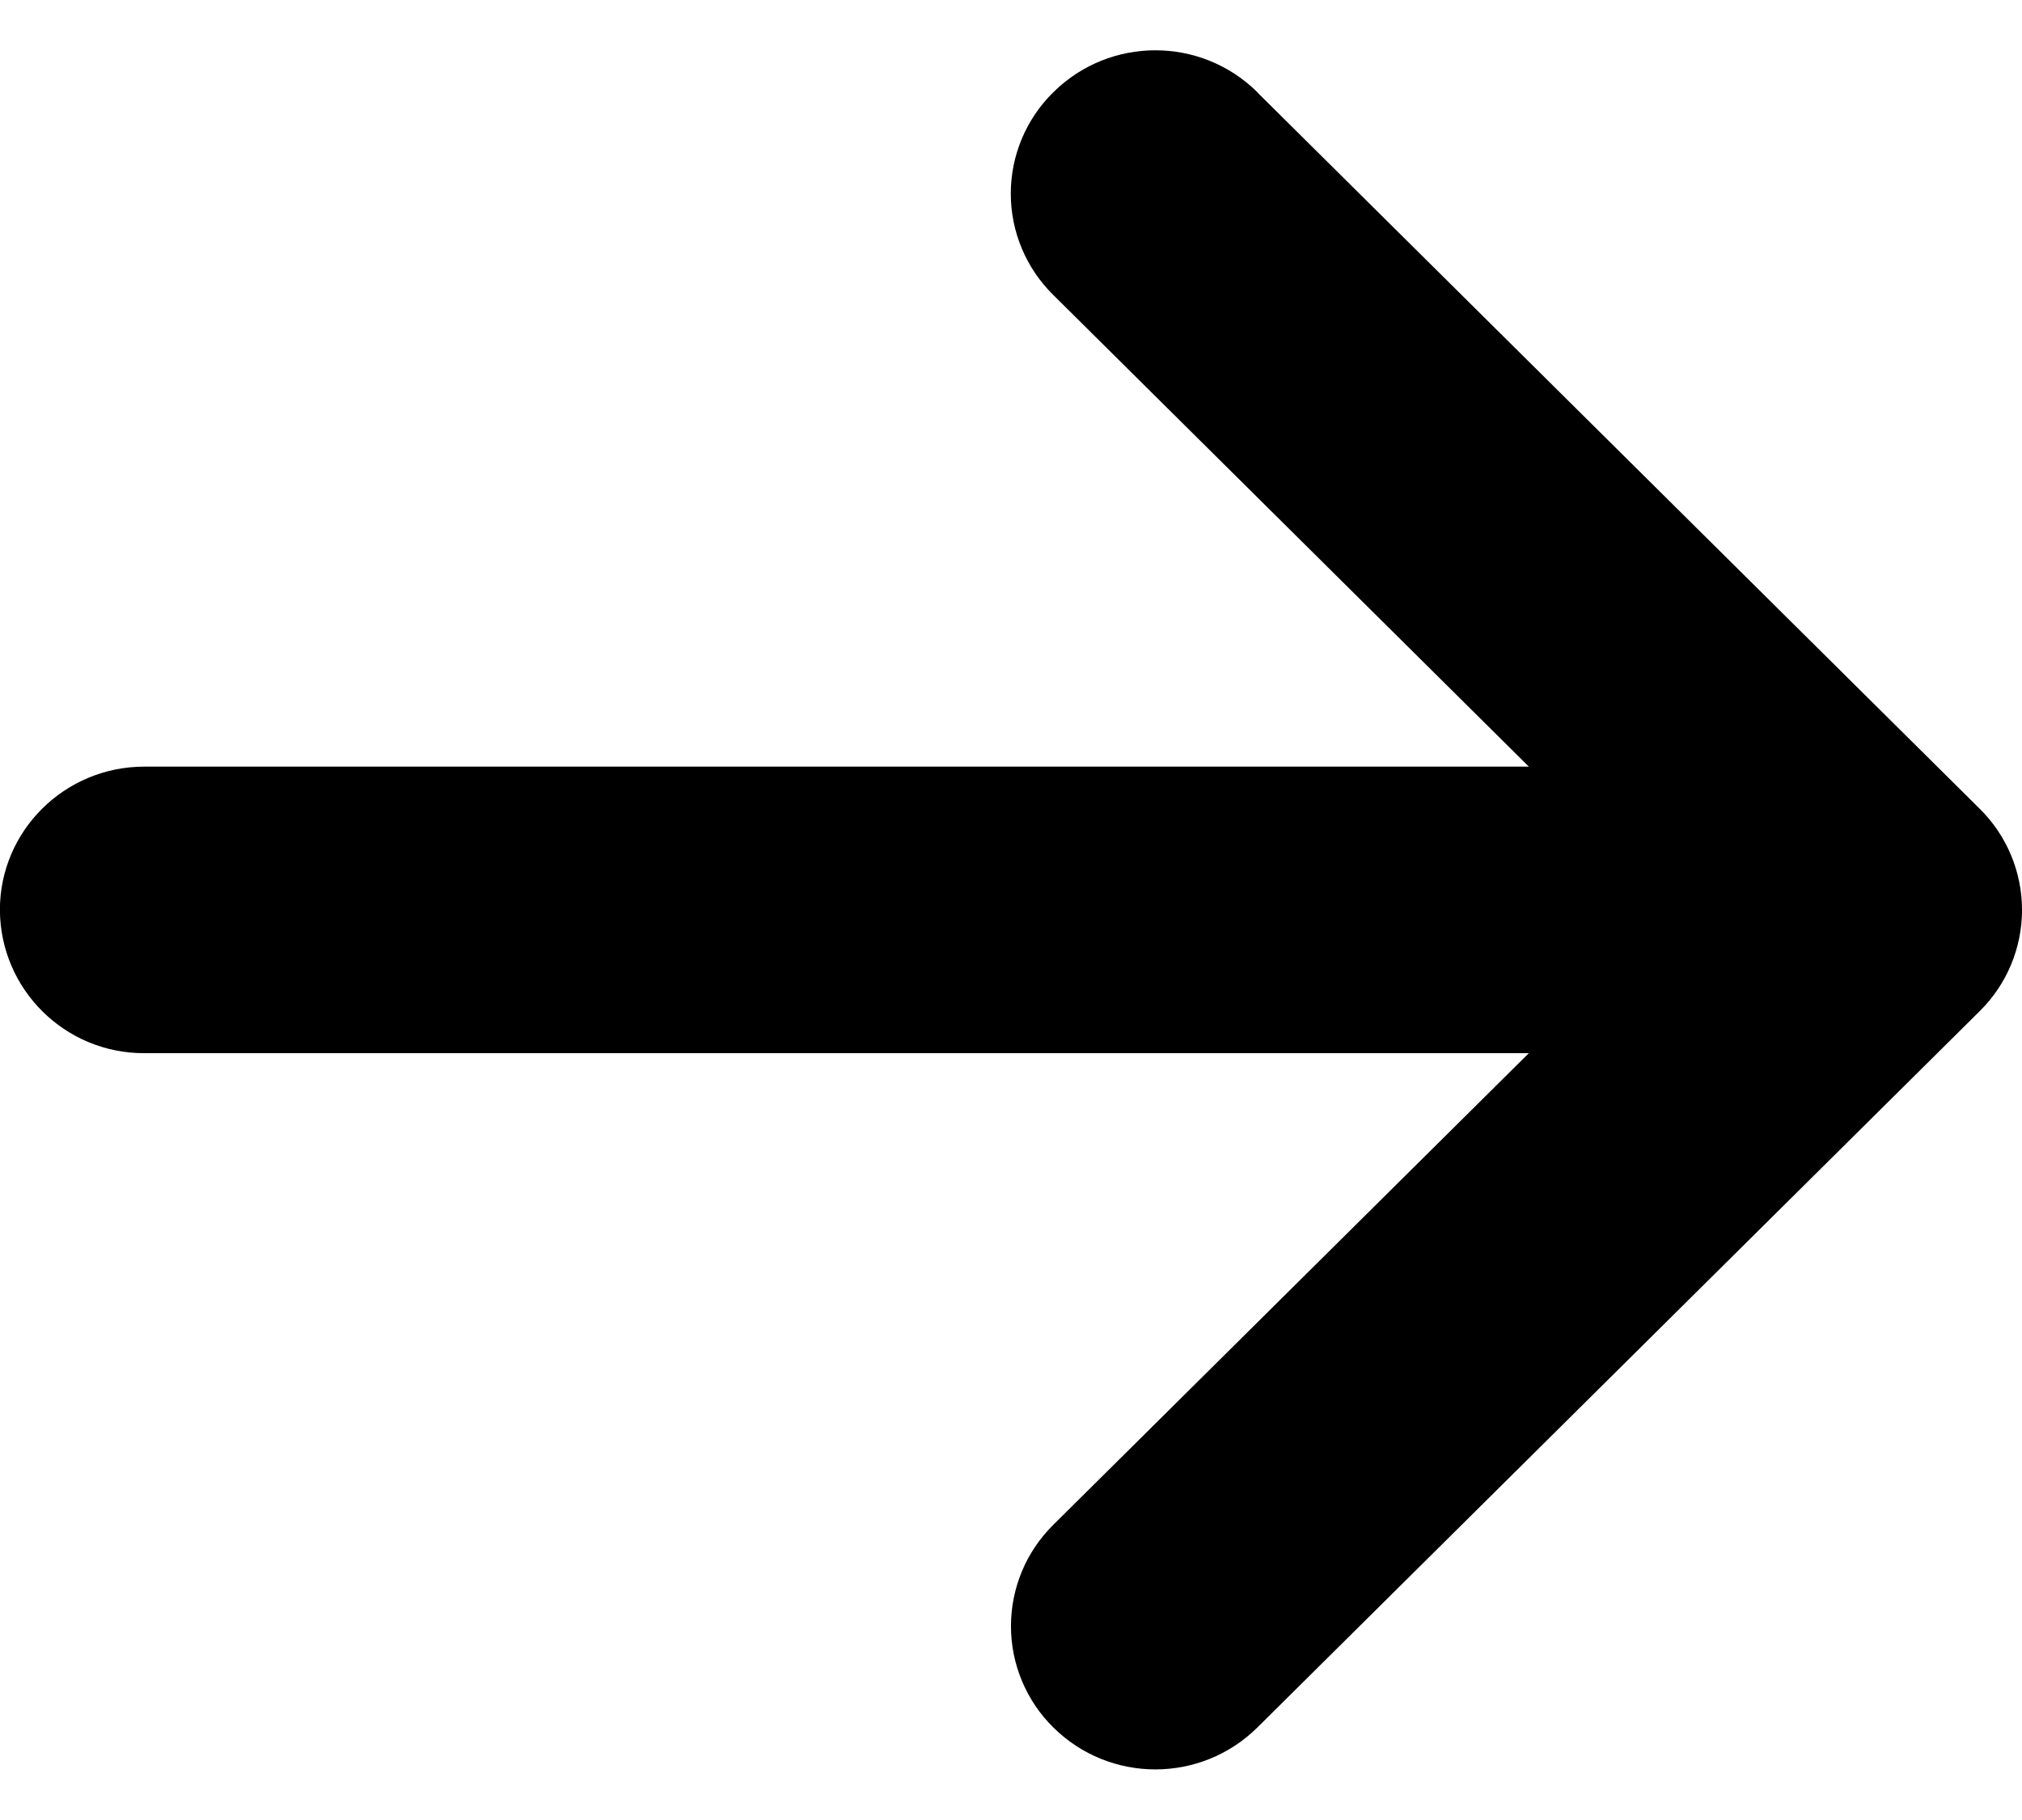
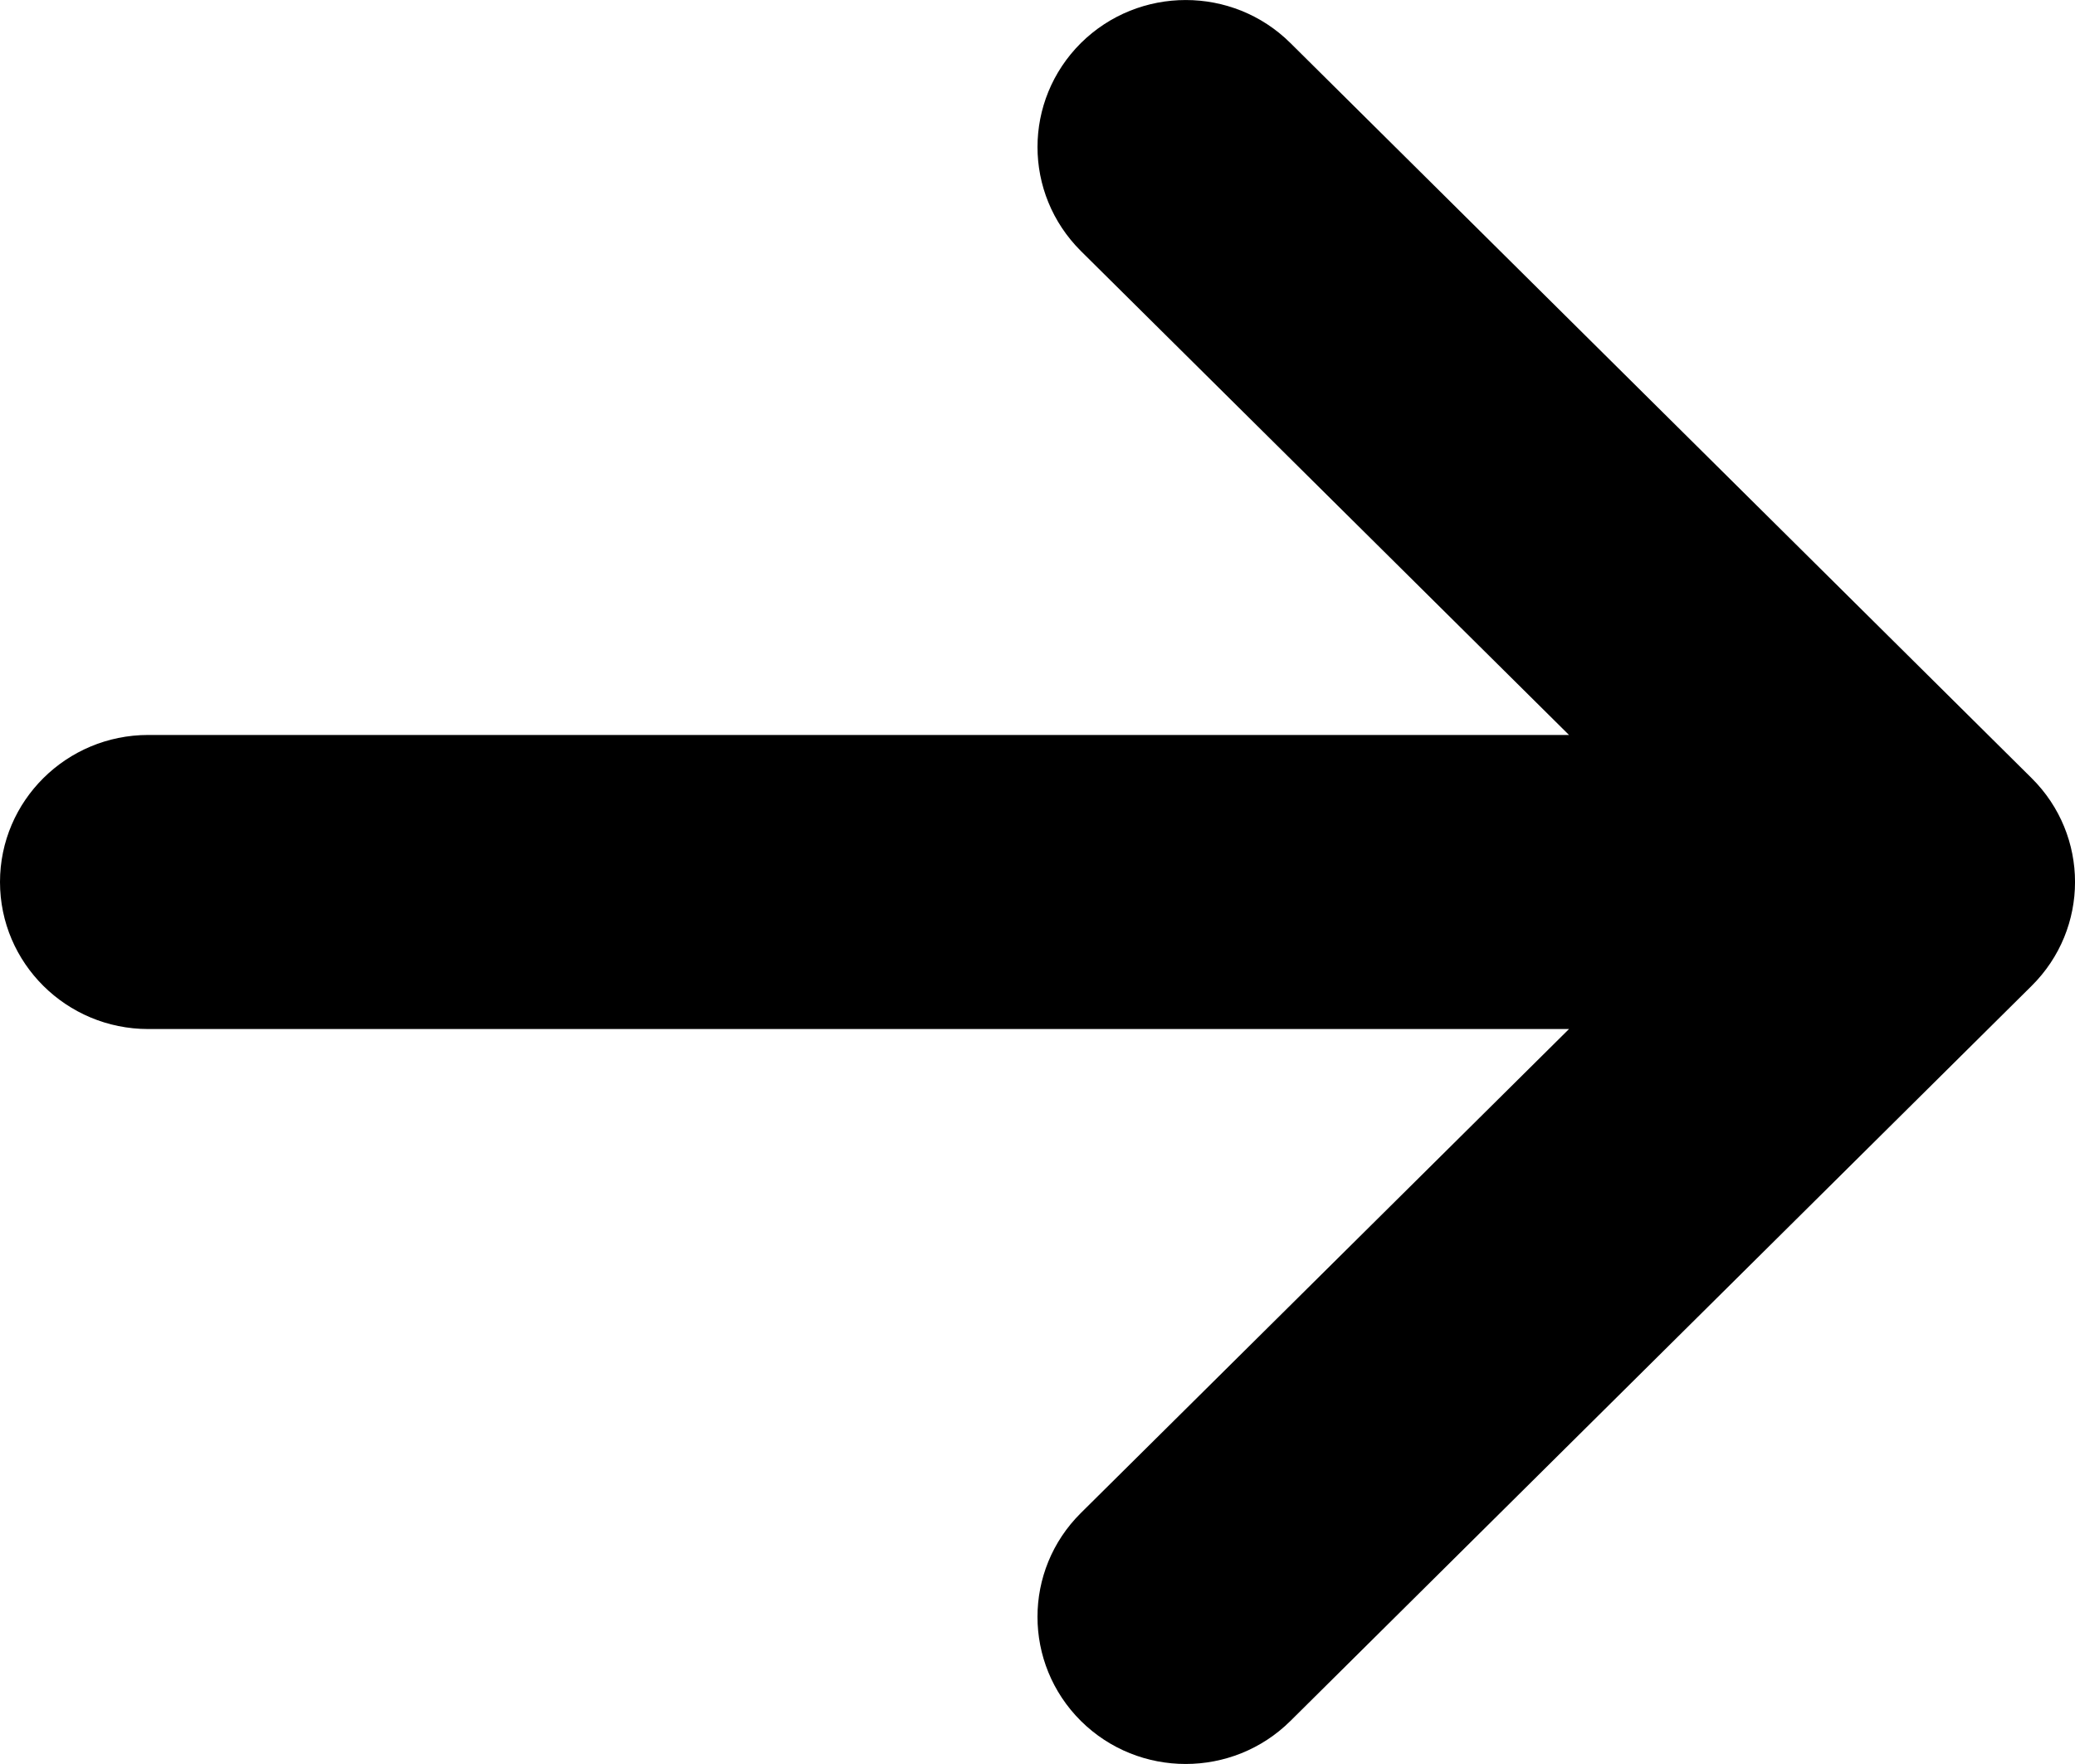
- <svg xmlns="http://www.w3.org/2000/svg" viewBox="0 0 20 18">
-   <path d="M12.438.915l7.143 7.083a1.406 1.406 0 0 1 0 2.003l-7.143 7.083a1.435 1.435 0 0 1-2.02 0 1.408 1.408 0 0 1 0-2.003l4.704-4.665H1.428A1.424 1.424 0 0 1-.001 8.999c0-.782.64-1.417 1.429-1.417h13.694l-4.704-4.665a1.405 1.405 0 0 1 0-2.004 1.435 1.435 0 0 1 2.02 0v.002z" />
+ <svg xmlns="http://www.w3.org/2000/svg" width="20px" height="17px" viewBox="0 0 20 17" version="1.1">
+   <defs />
+   <g id="arrow-full-right" stroke="none" stroke-width="1" fill="none" fill-rule="evenodd">
+     <path d="M7.562,16.585 L0.419,9.502 C-0.14,8.949 -0.14,8.051 0.419,7.498 L7.562,0.415 C8.12,-0.138 9.024,-0.138 9.582,0.415 C10.139,0.969 10.14,1.866 9.582,2.419 L4.877,7.083 L18.571,7.083 C19.36,7.083 20,7.718 20,8.5 C20,9.282 19.36,9.917 18.571,9.917 L4.877,9.917 L9.582,14.581 C9.86,14.858 10,15.22 10,15.583 C10,15.946 9.86,16.308 9.582,16.585 C9.023,17.138 8.119,17.138 7.562,16.585 Z" id="Shape" fill="#000000" fill-rule="nonzero" transform="translate(10, 8.5) rotate(-180) translate(-10, -8.5) " />
+   </g>
</svg>
